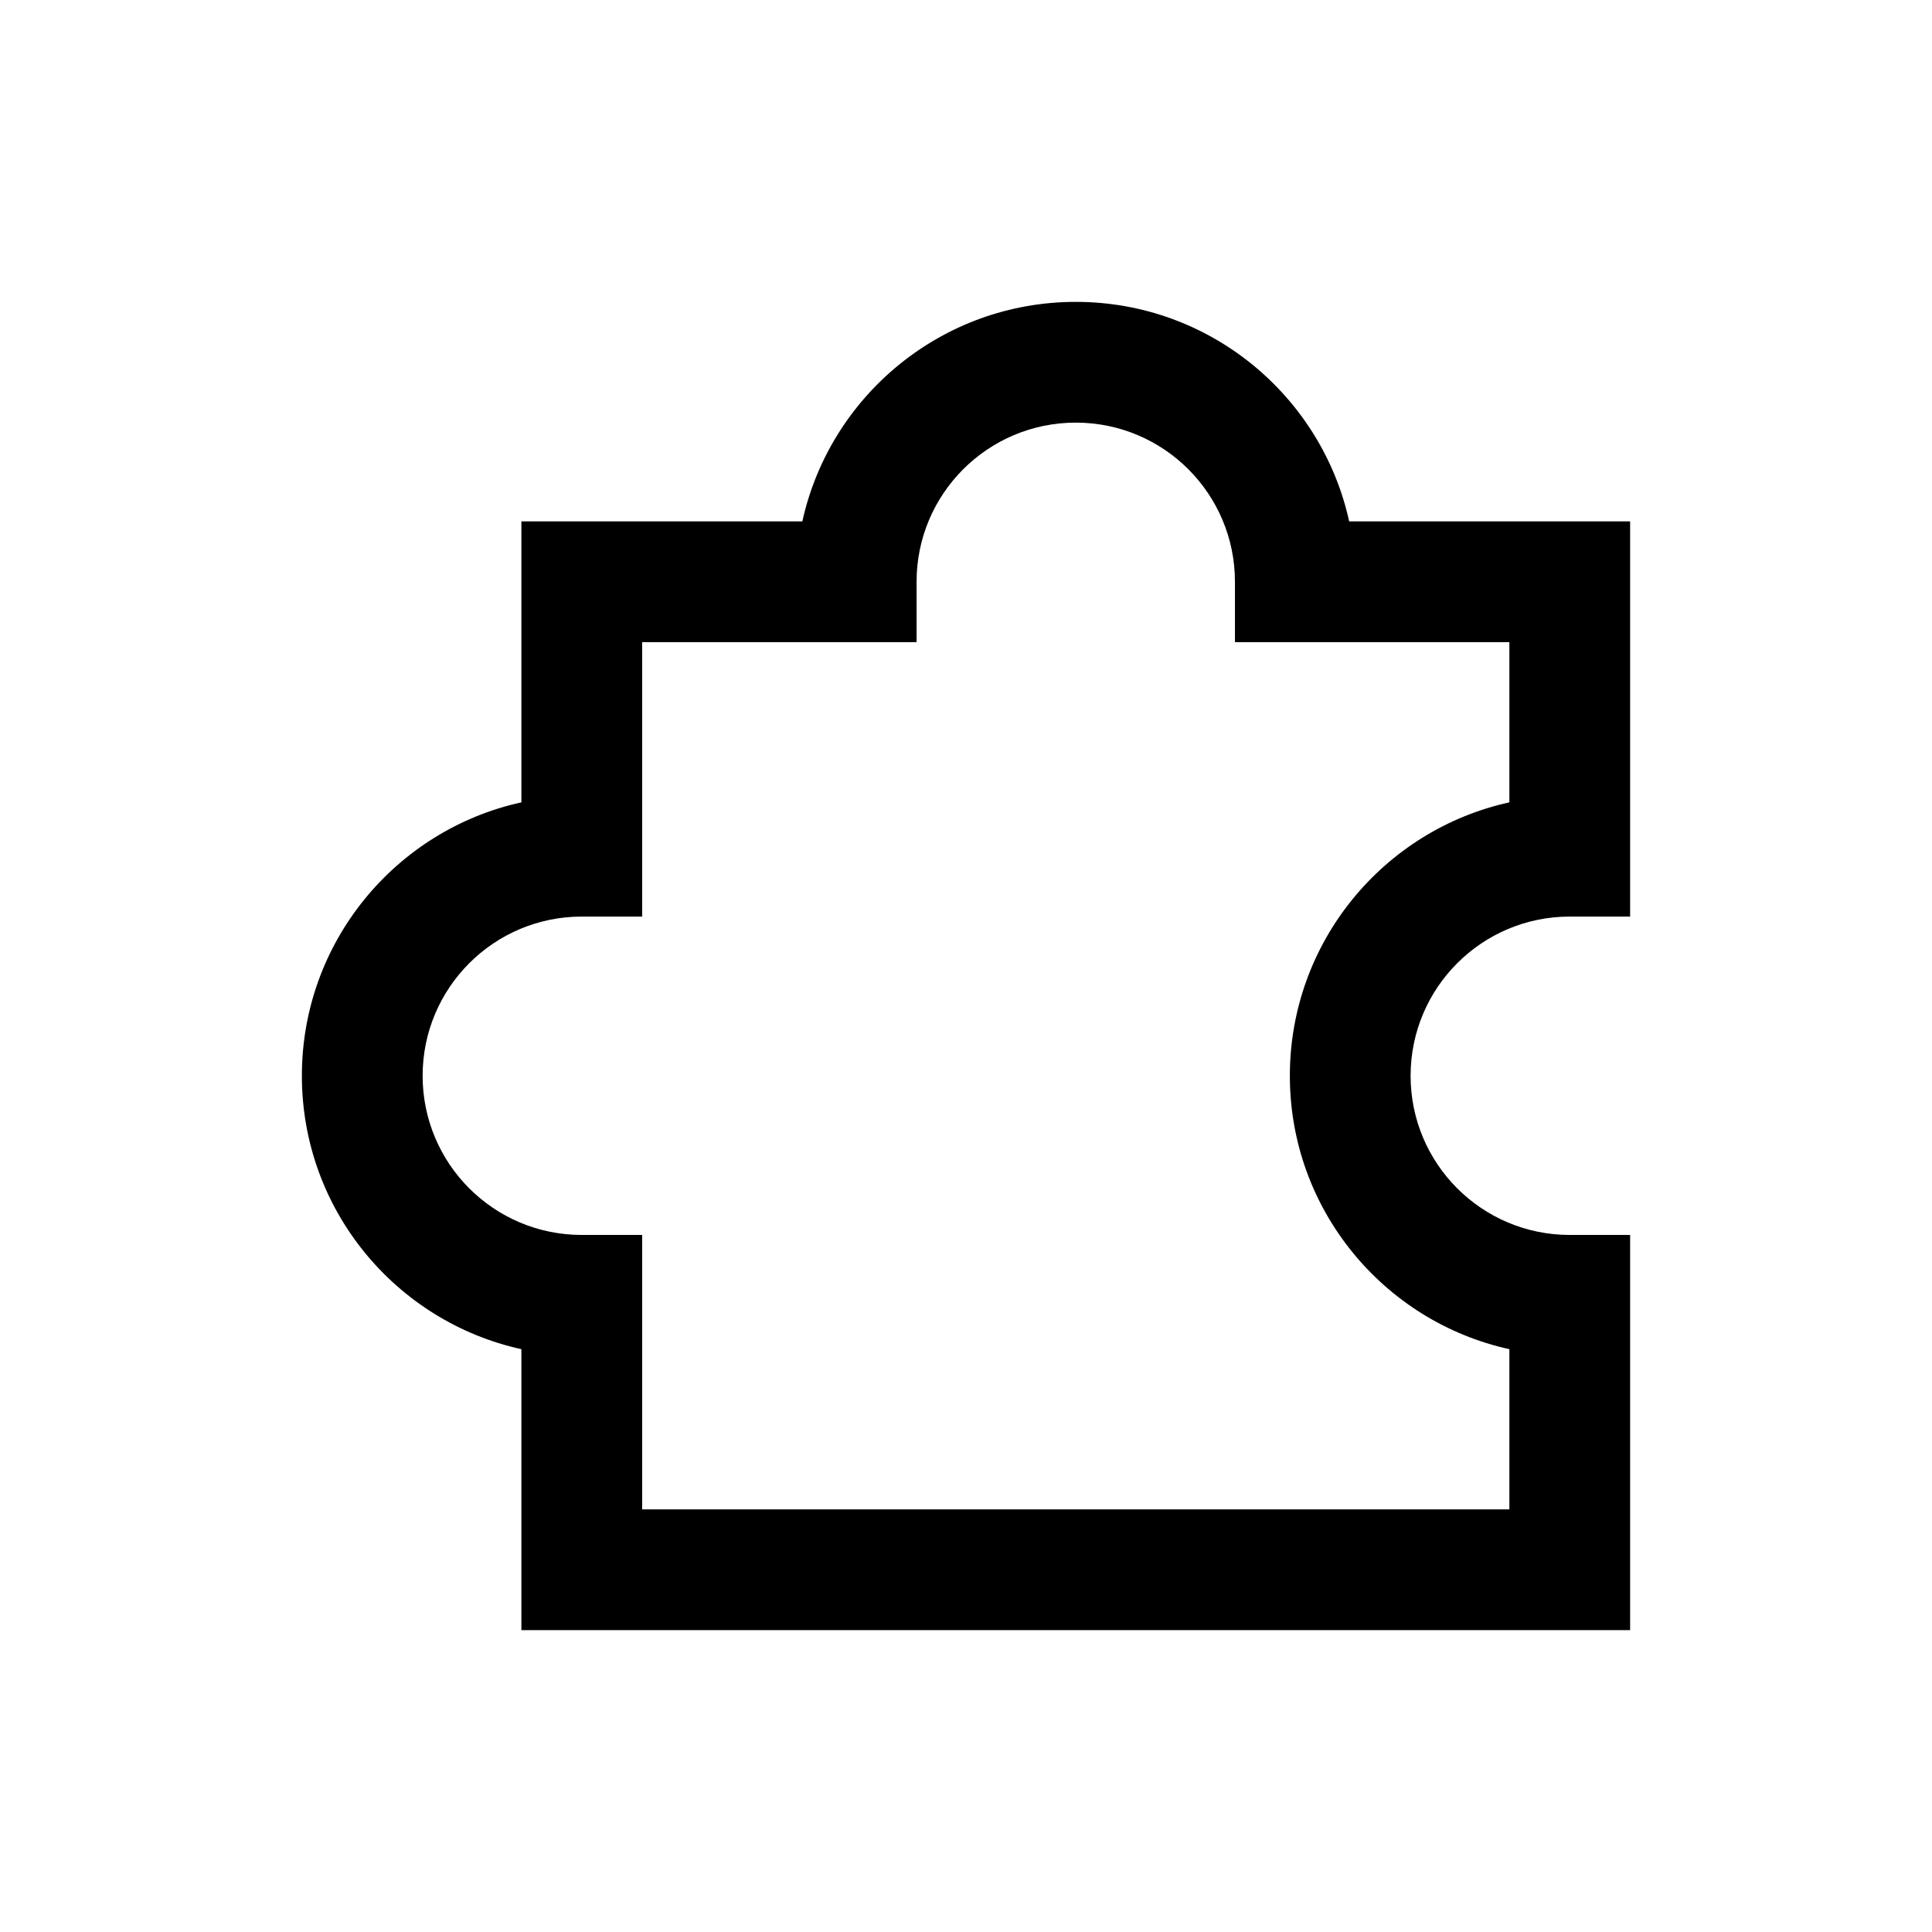
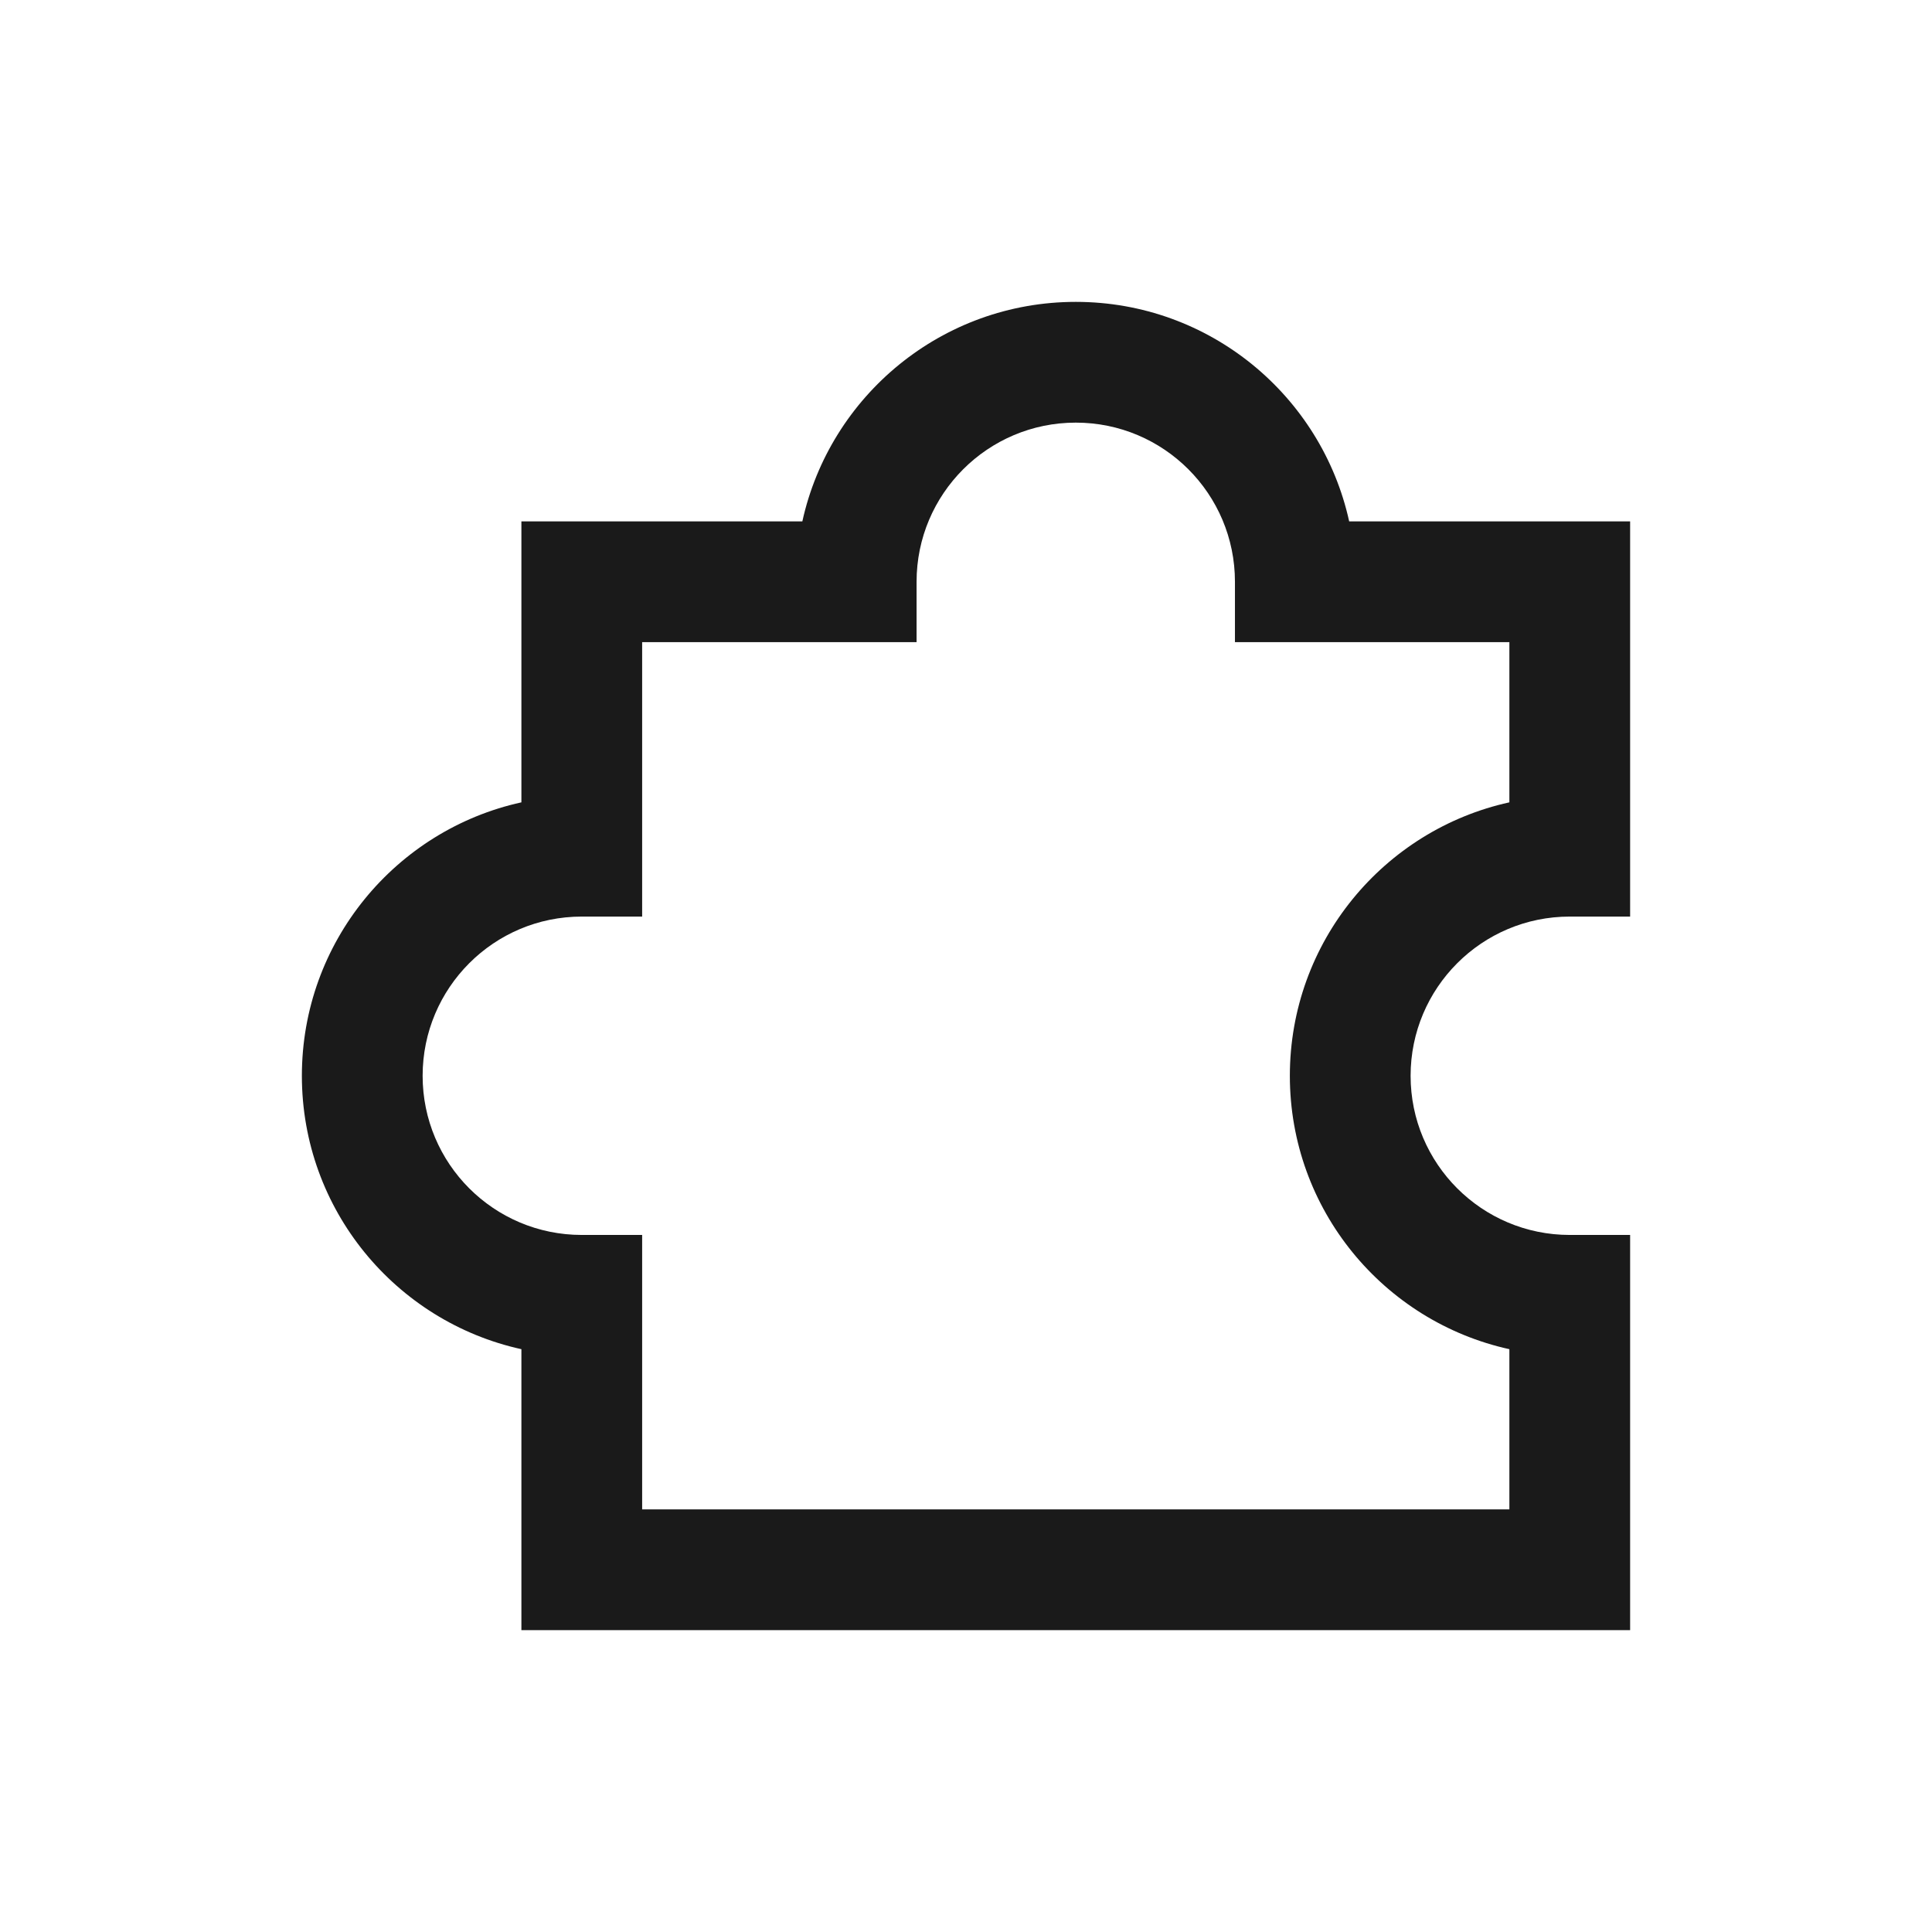
<svg xmlns="http://www.w3.org/2000/svg" width="800px" height="800px" viewBox="0 0 24 24" fill="none">
-   <path fill-rule="evenodd" clip-rule="evenodd" d="M13.364 5.25C12.272 5.25 11.386 6.135 11.386 7.227V7.977L7.977 7.977L7.977 11.386H7.227C6.135 11.386 5.25 12.272 5.25 13.364C5.25 14.456 6.135 15.341 7.227 15.341H7.977L7.977 18.75L18.75 18.75V16.76C17.19 16.417 16.023 15.027 16.023 13.364C16.023 11.701 17.19 10.31 18.75 9.967V7.977L15.341 7.977V7.227C15.341 6.135 14.456 5.25 13.364 5.25ZM9.967 6.477C10.31 4.917 11.701 3.75 13.364 3.75C15.027 3.75 16.417 4.917 16.76 6.477L20.25 6.477V11.386L19.5 11.386C18.408 11.386 17.523 12.272 17.523 13.364C17.523 14.456 18.408 15.341 19.5 15.341H20.25V20.25L6.477 20.25L6.477 16.76C4.917 16.417 3.75 15.027 3.75 13.364C3.75 11.701 4.917 10.31 6.477 9.967L6.477 6.477L9.967 6.477Z" fill="#000000" />
+   <path fill-rule="evenodd" clip-rule="evenodd" d="M13.364 5.25C12.272 5.25 11.386 6.135 11.386 7.227V7.977L7.977 7.977L7.977 11.386H7.227C6.135 11.386 5.25 12.272 5.25 13.364C5.25 14.456 6.135 15.341 7.227 15.341H7.977L7.977 18.75L18.75 18.75V16.76C17.19 16.417 16.023 15.027 16.023 13.364C16.023 11.701 17.19 10.31 18.75 9.967V7.977L15.341 7.977V7.227C15.341 6.135 14.456 5.25 13.364 5.25ZM9.967 6.477C10.31 4.917 11.701 3.75 13.364 3.75C15.027 3.75 16.417 4.917 16.76 6.477L20.25 6.477V11.386L19.5 11.386C18.408 11.386 17.523 12.272 17.523 13.364C17.523 14.456 18.408 15.341 19.5 15.341H20.25V20.25L6.477 20.25L6.477 16.76C4.917 16.417 3.75 15.027 3.75 13.364C3.75 11.701 4.917 10.31 6.477 9.967L6.477 6.477L9.967 6.477Z" fill="#1A1A1A" />
</svg>
